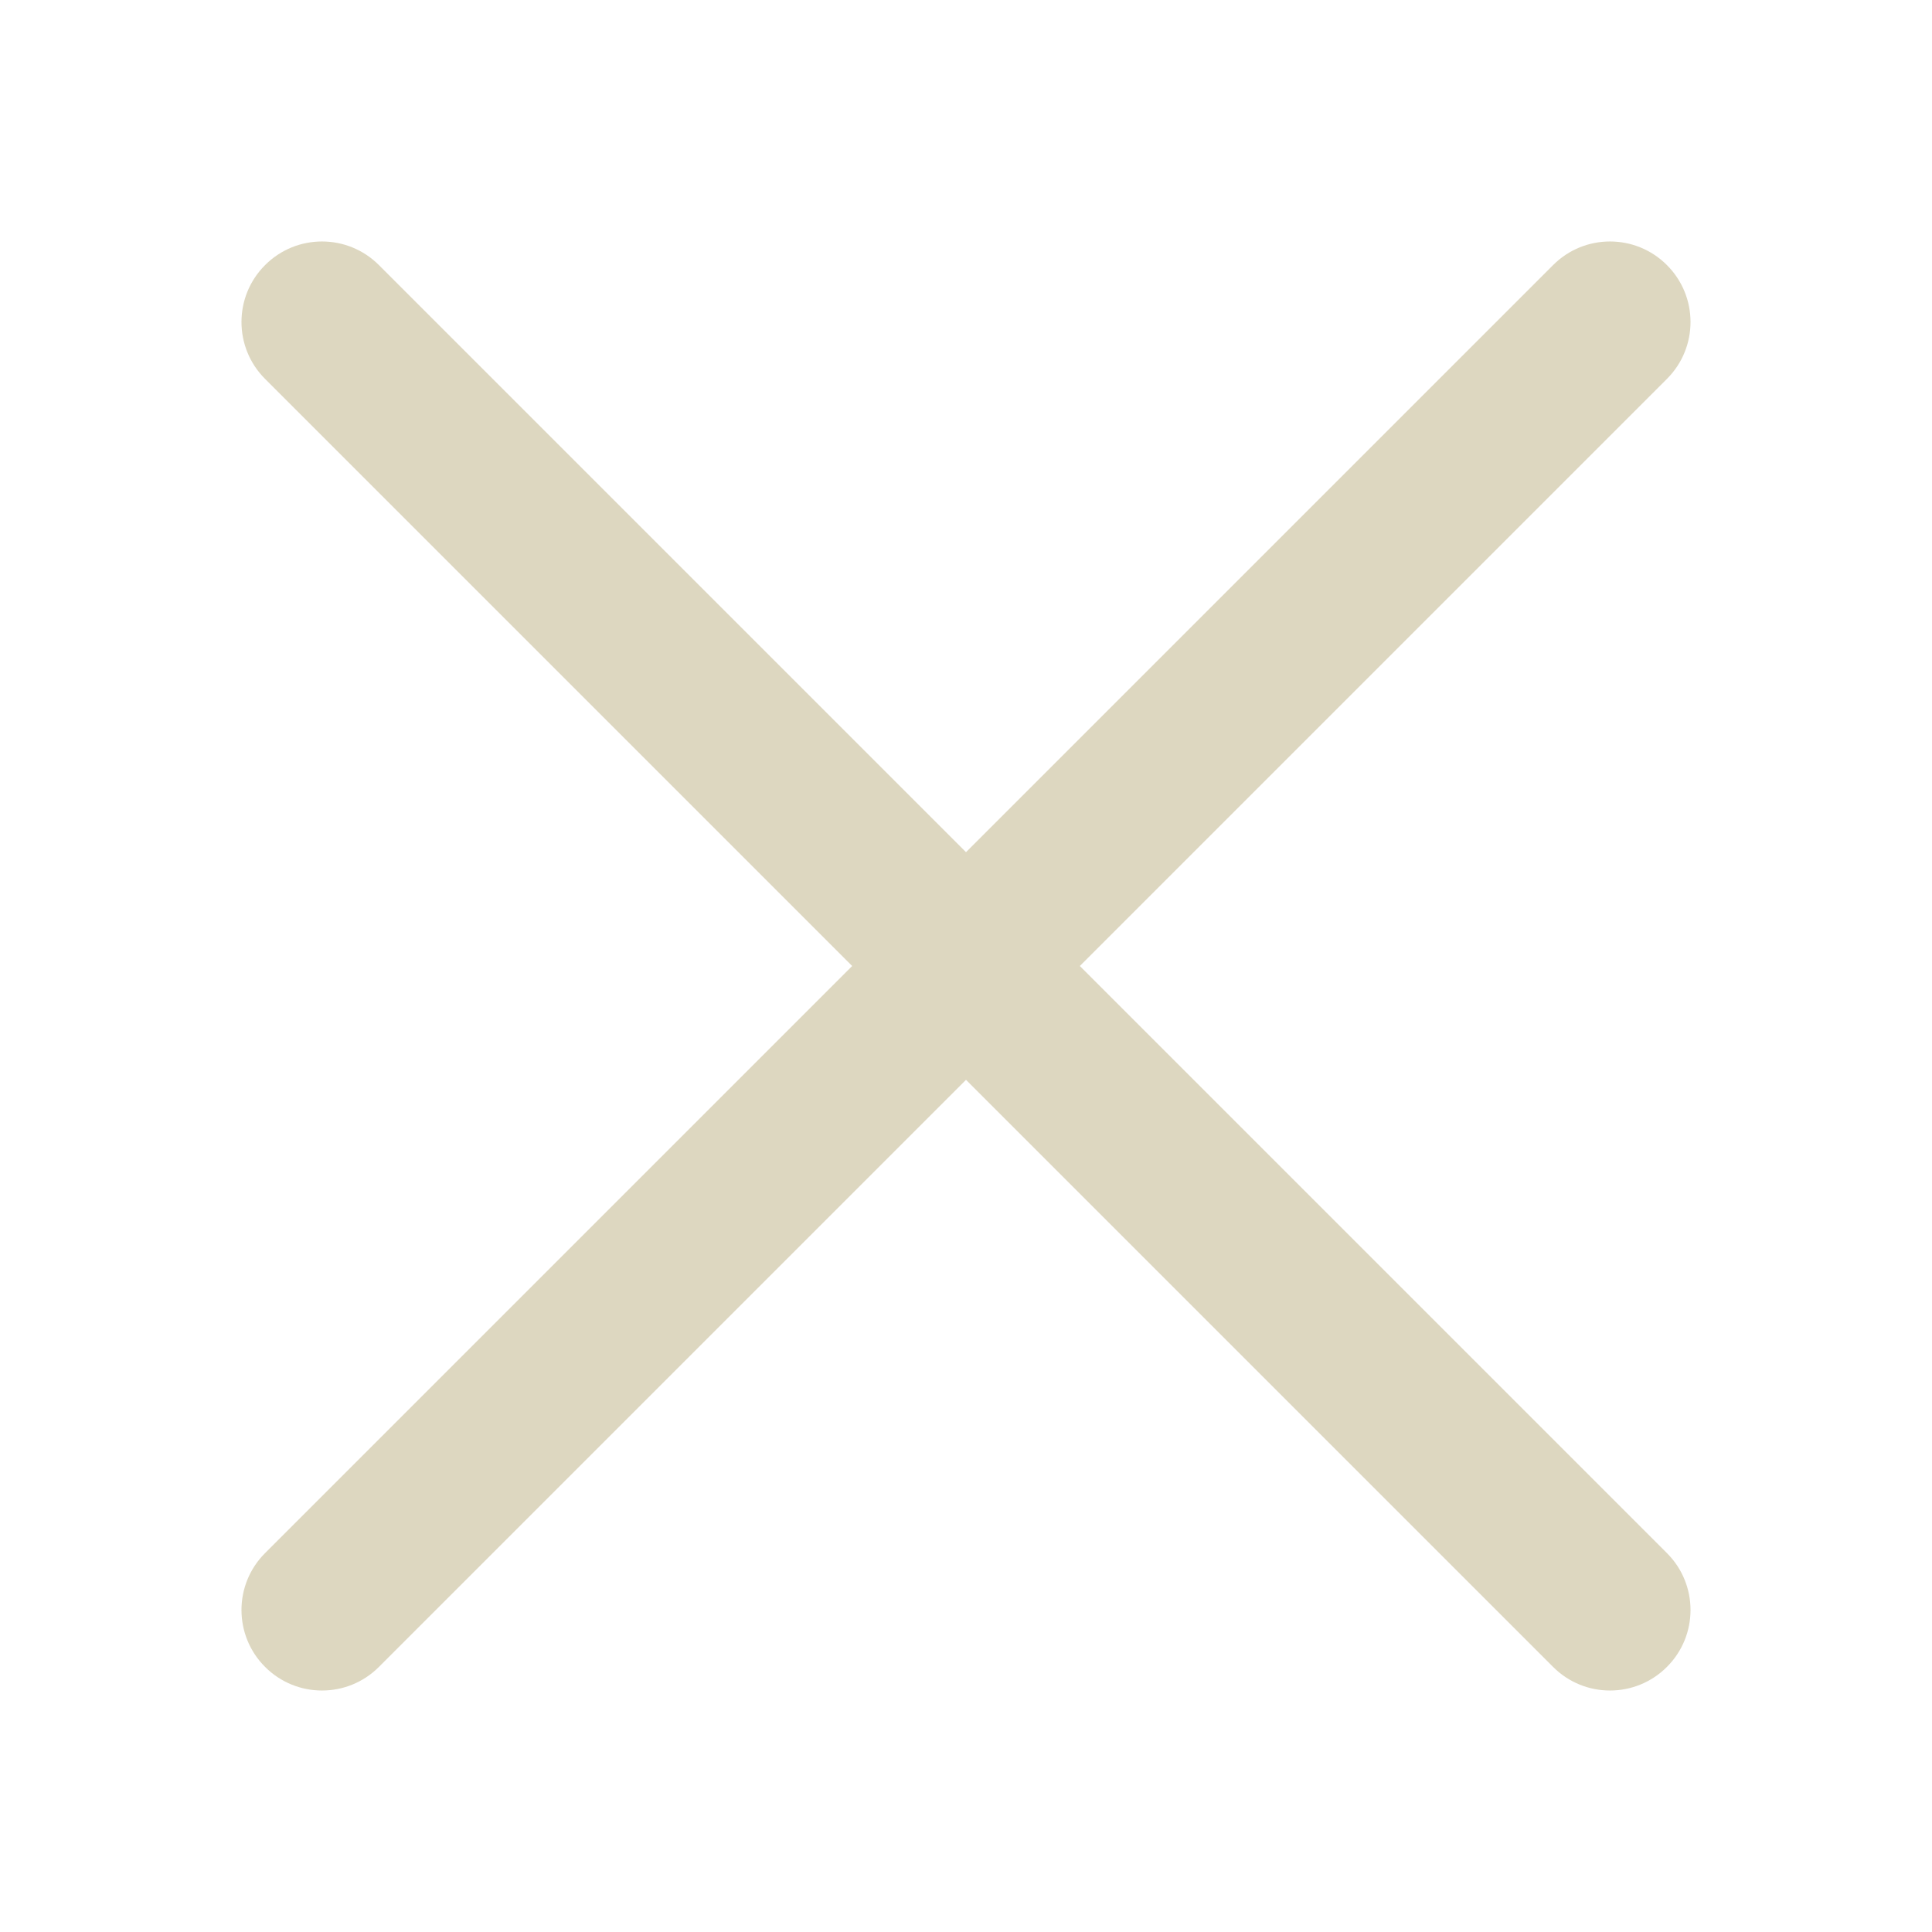
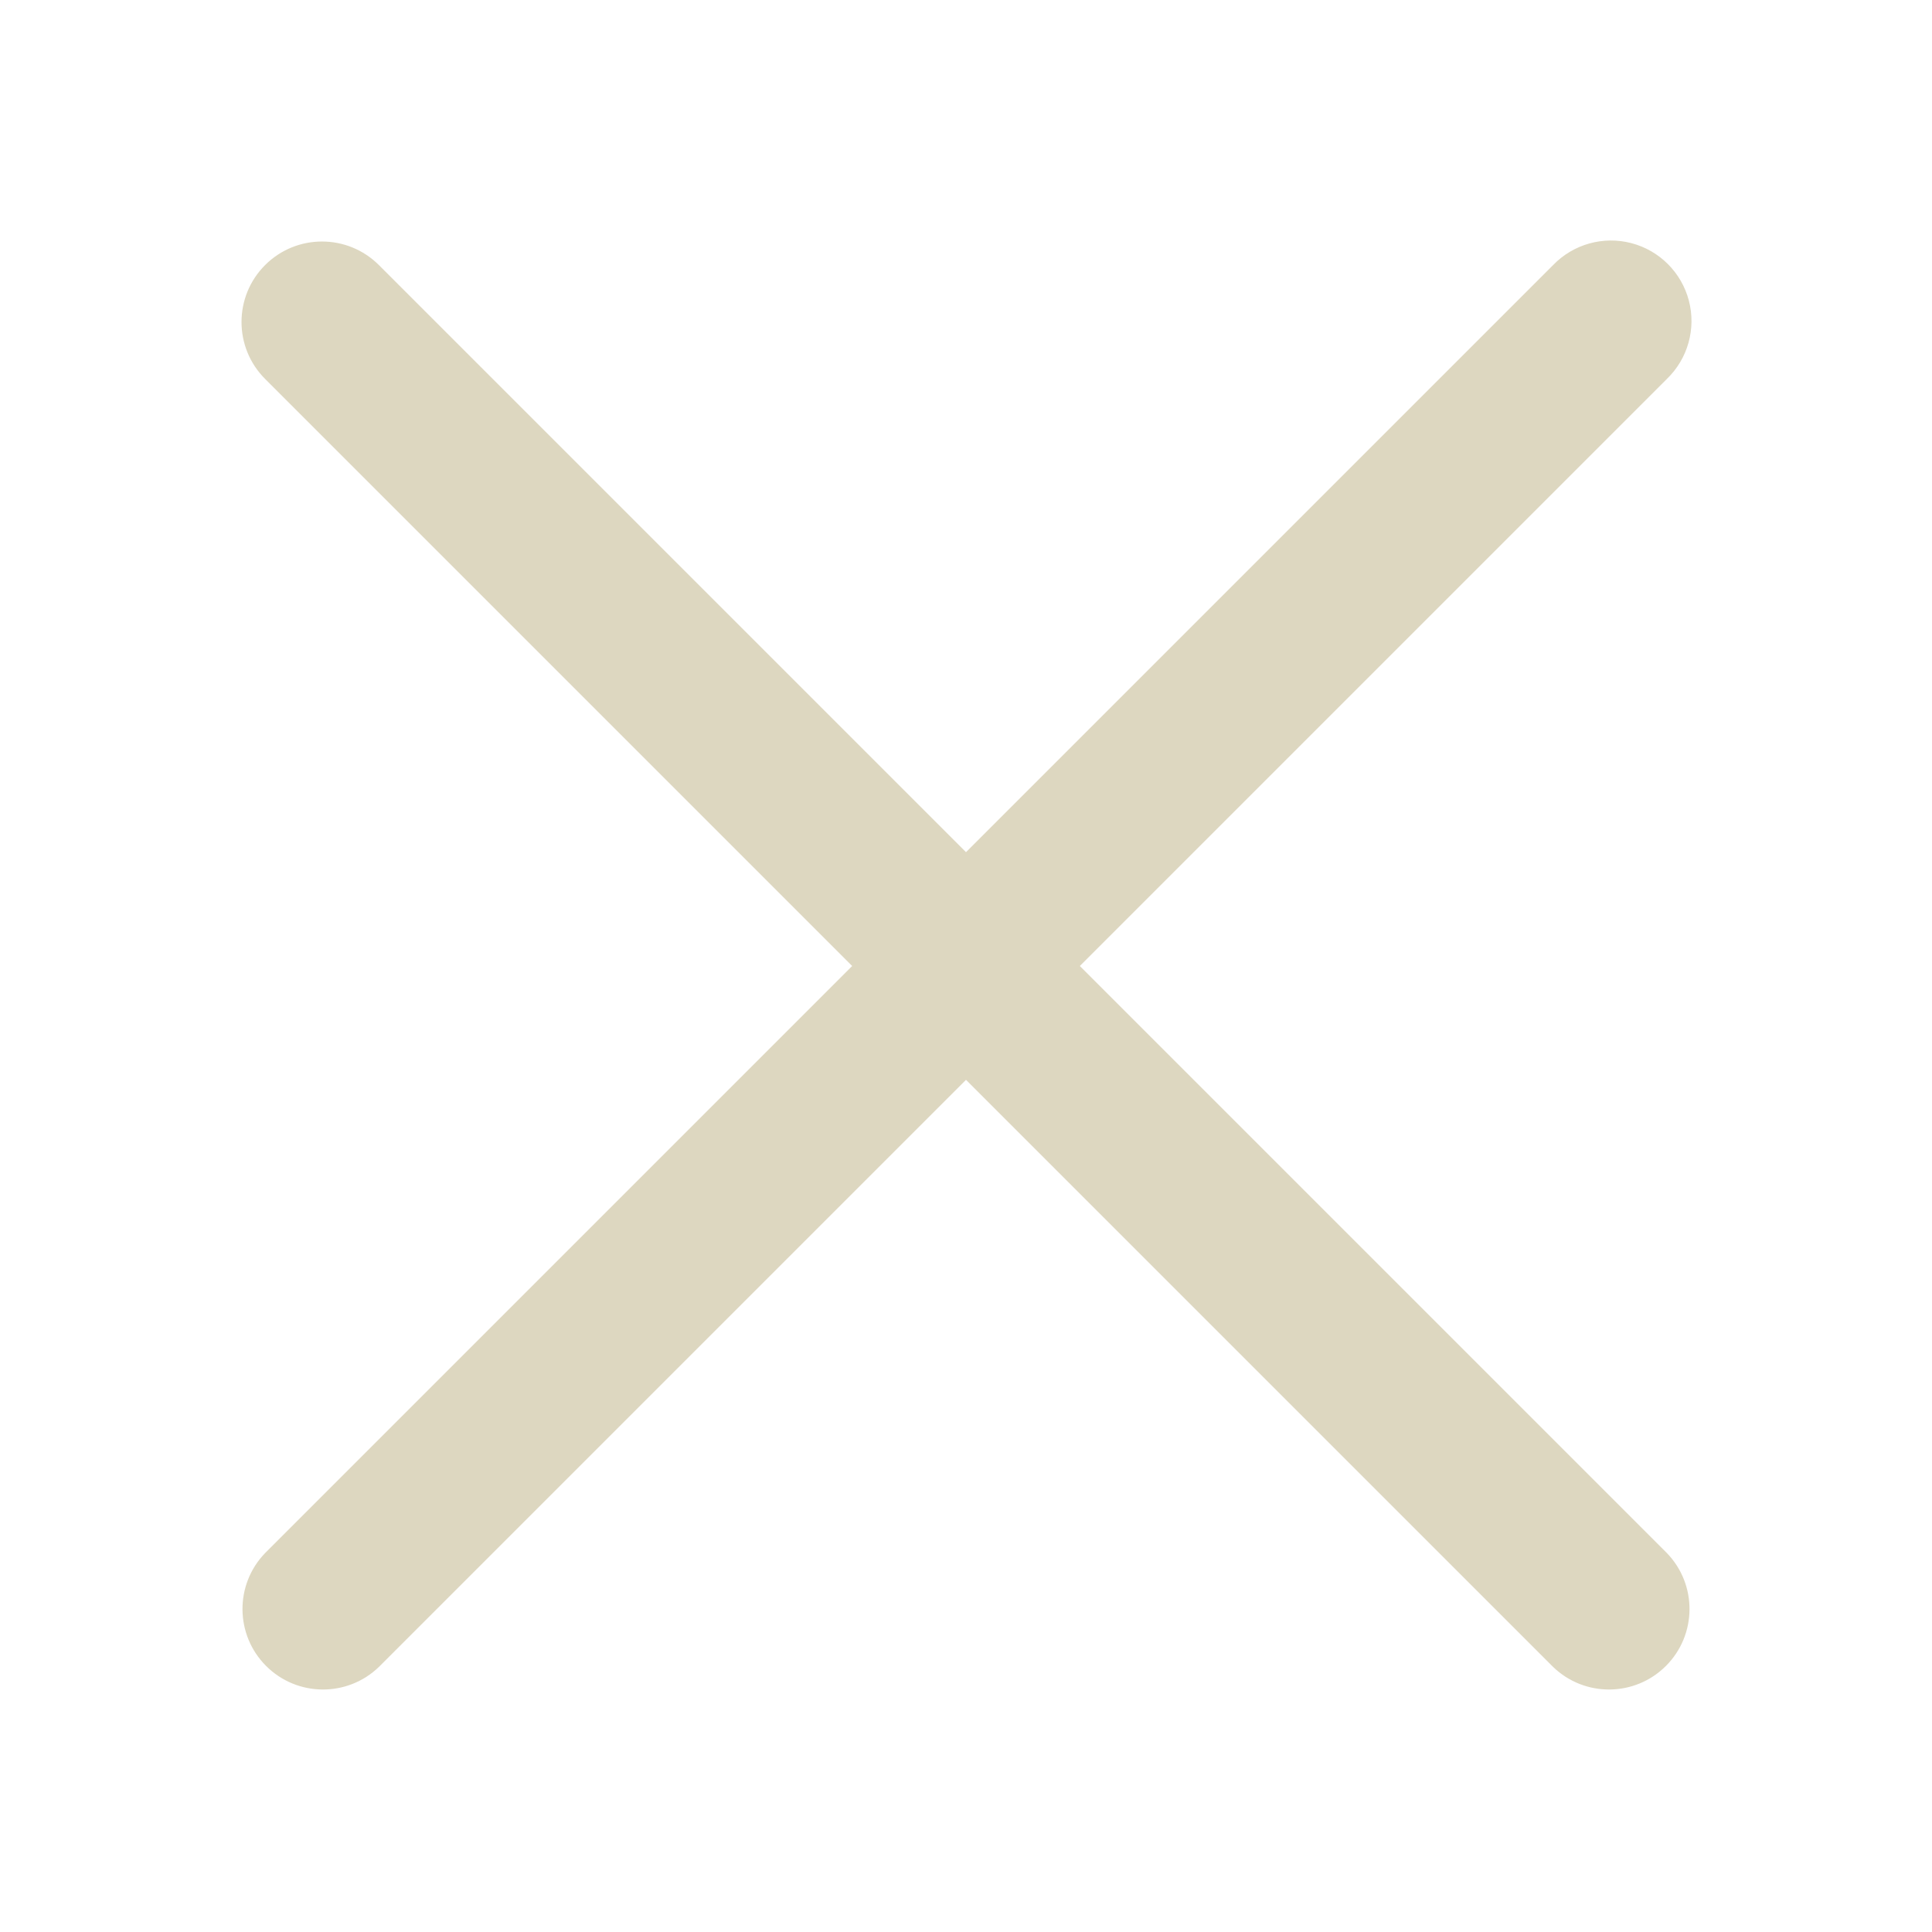
<svg xmlns="http://www.w3.org/2000/svg" width="24" height="24" viewBox="0 0 24 24" fill="#ddd7c0">
-   <path fill-rule="evenodd" clip-rule="evenodd" d="M3.293 3.293C3.683 2.902 4.317 2.902 4.707 3.293L12 10.586L19.293 3.293C19.683 2.902 20.317 2.902 20.707 3.293C21.098 3.683 21.098 4.317 20.707 4.707L13.414 12L20.707 19.293C21.098 19.683 21.098 20.317 20.707 20.707C20.317 21.098 19.683 21.098 19.293 20.707L12 13.414L4.707 20.707C4.317 21.098 3.683 21.098 3.293 20.707C2.902 20.317 2.902 19.683 3.293 19.293L10.586 12L3.293 4.707C2.902 4.317 2.902 3.683 3.293 3.293Z" />
+   <path fill-rule="evenodd" clip-rule="evenodd" d="M3.293 3.293a1 1 0 011.414 0L12 10.586l7.293-7.293a1 1 0 111.414 1.414L13.414 12l7.293 7.293a1 1 0 01-1.414 1.414L12 13.414l-7.293 7.293a1 1 0 01-1.414-1.414L10.586 12 3.293 4.707a1 1 0 010-1.414z" />
</svg>
